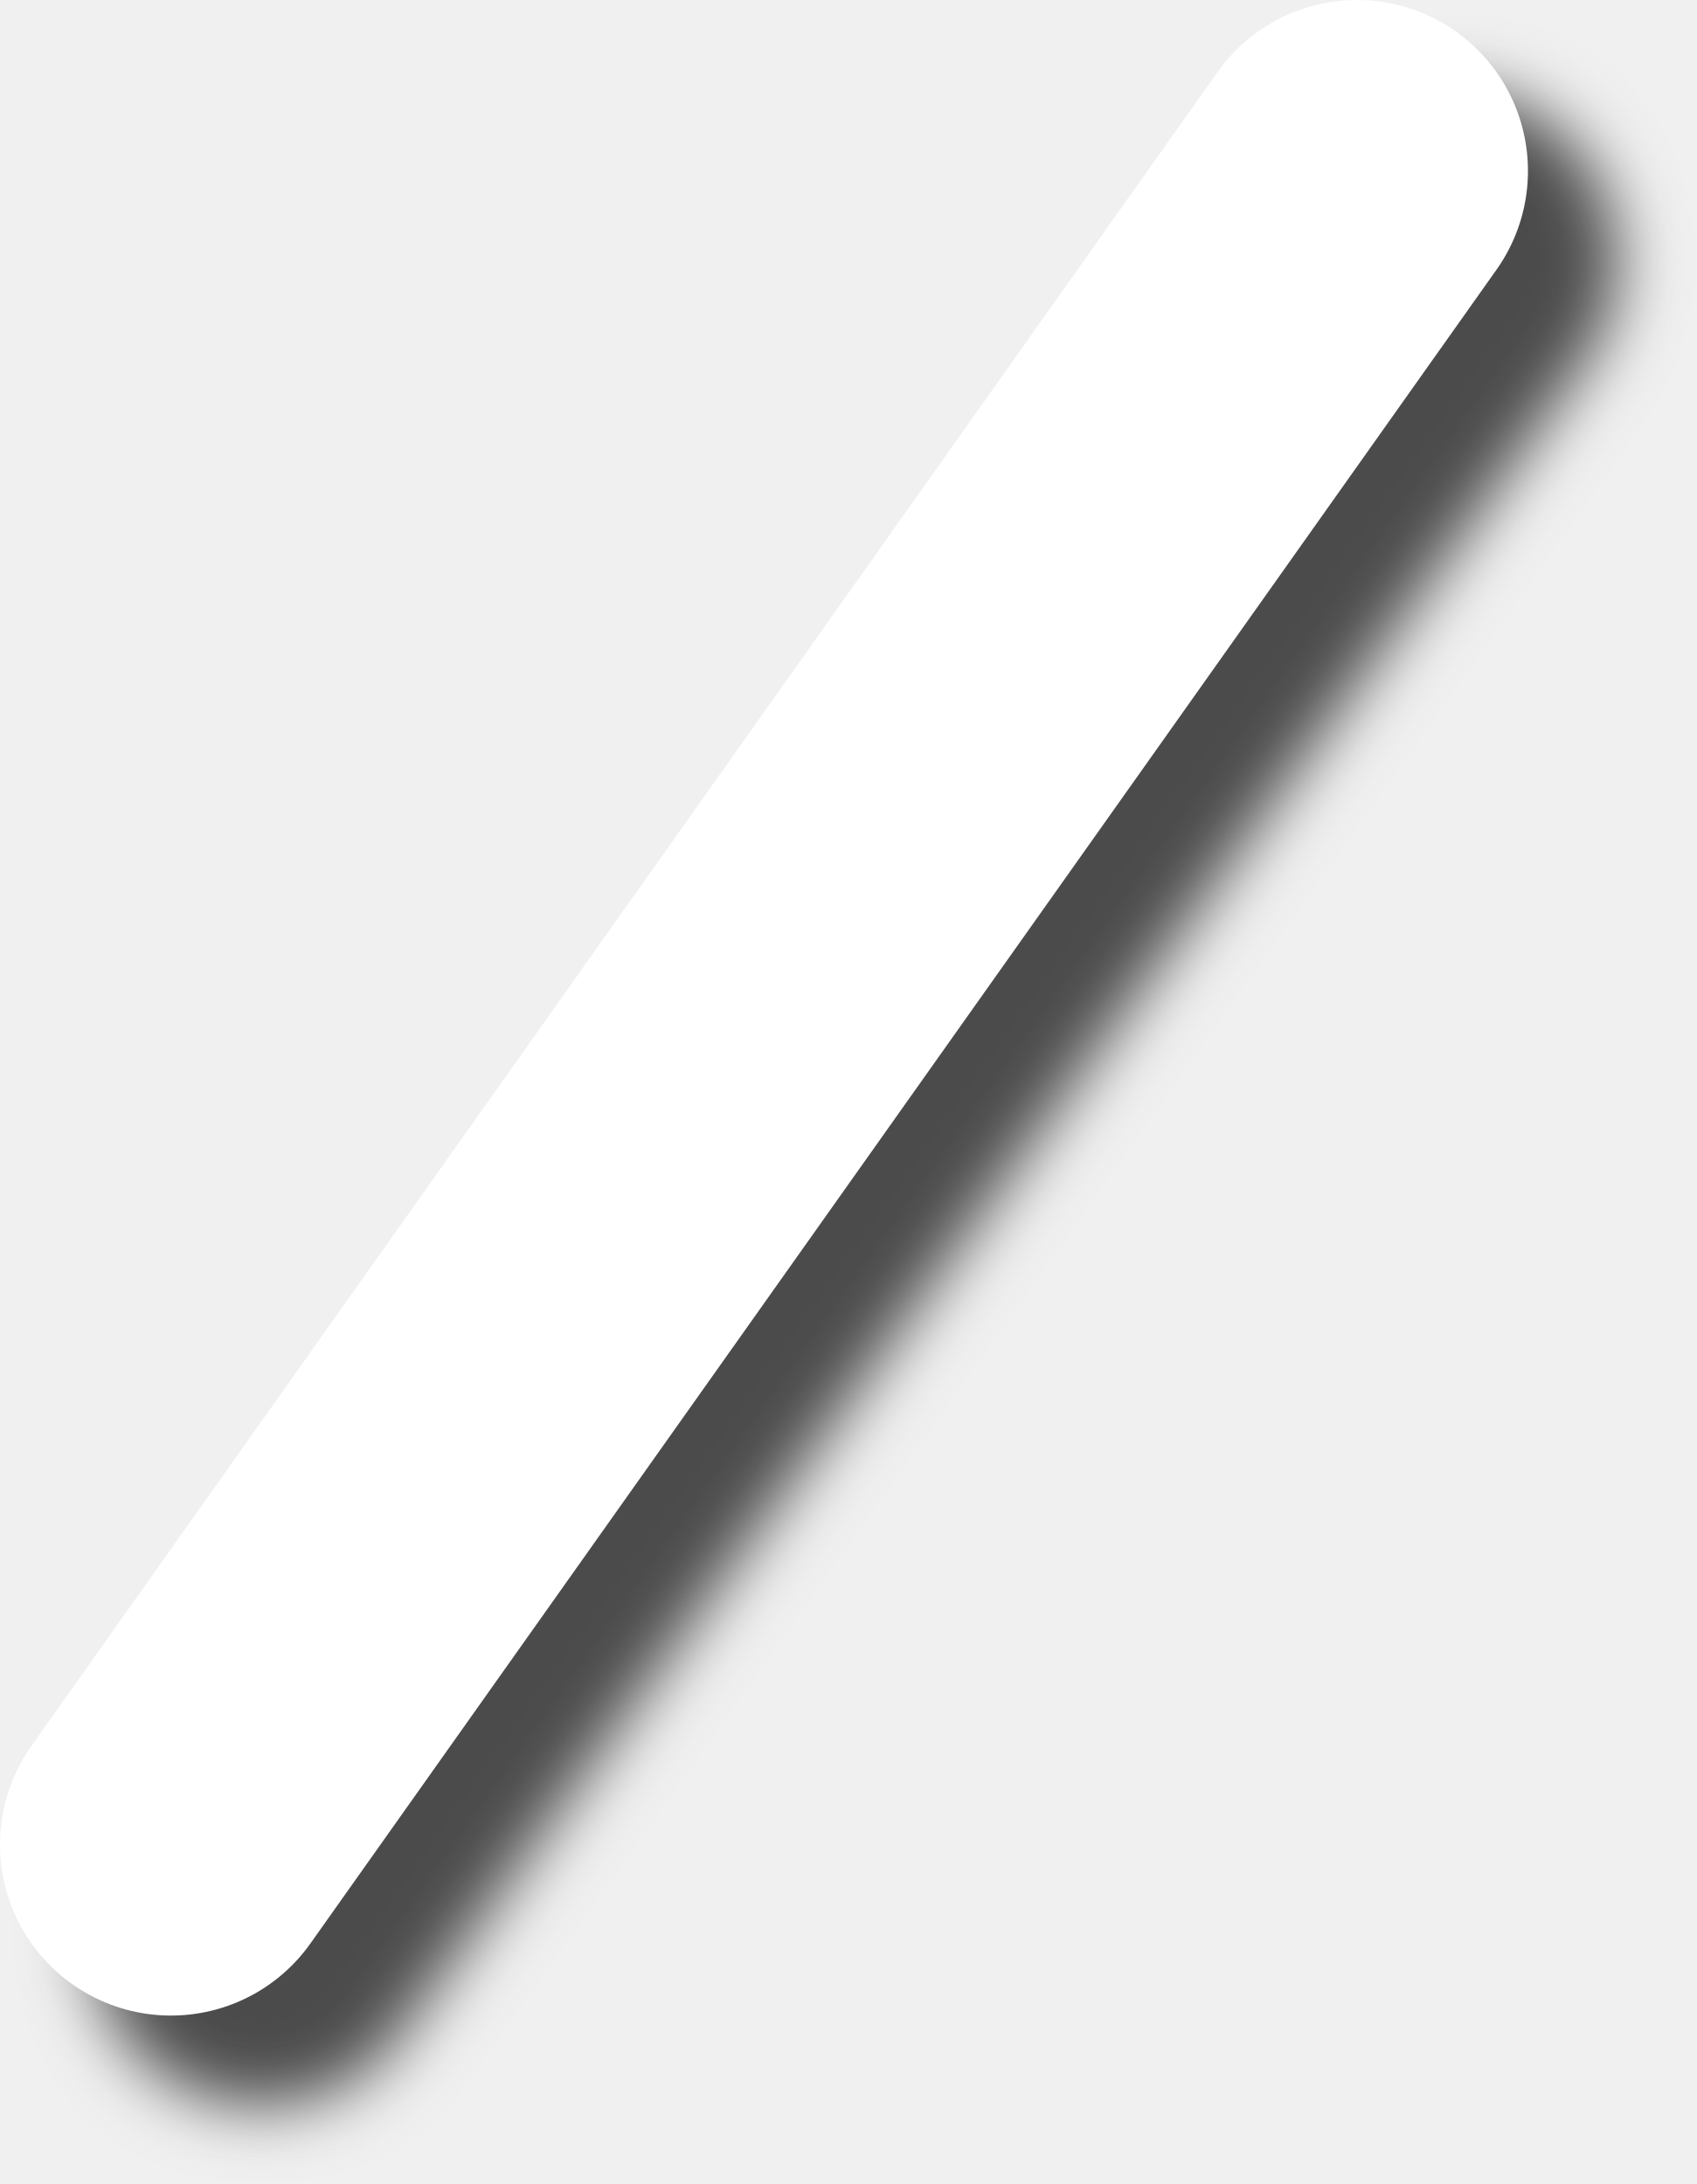
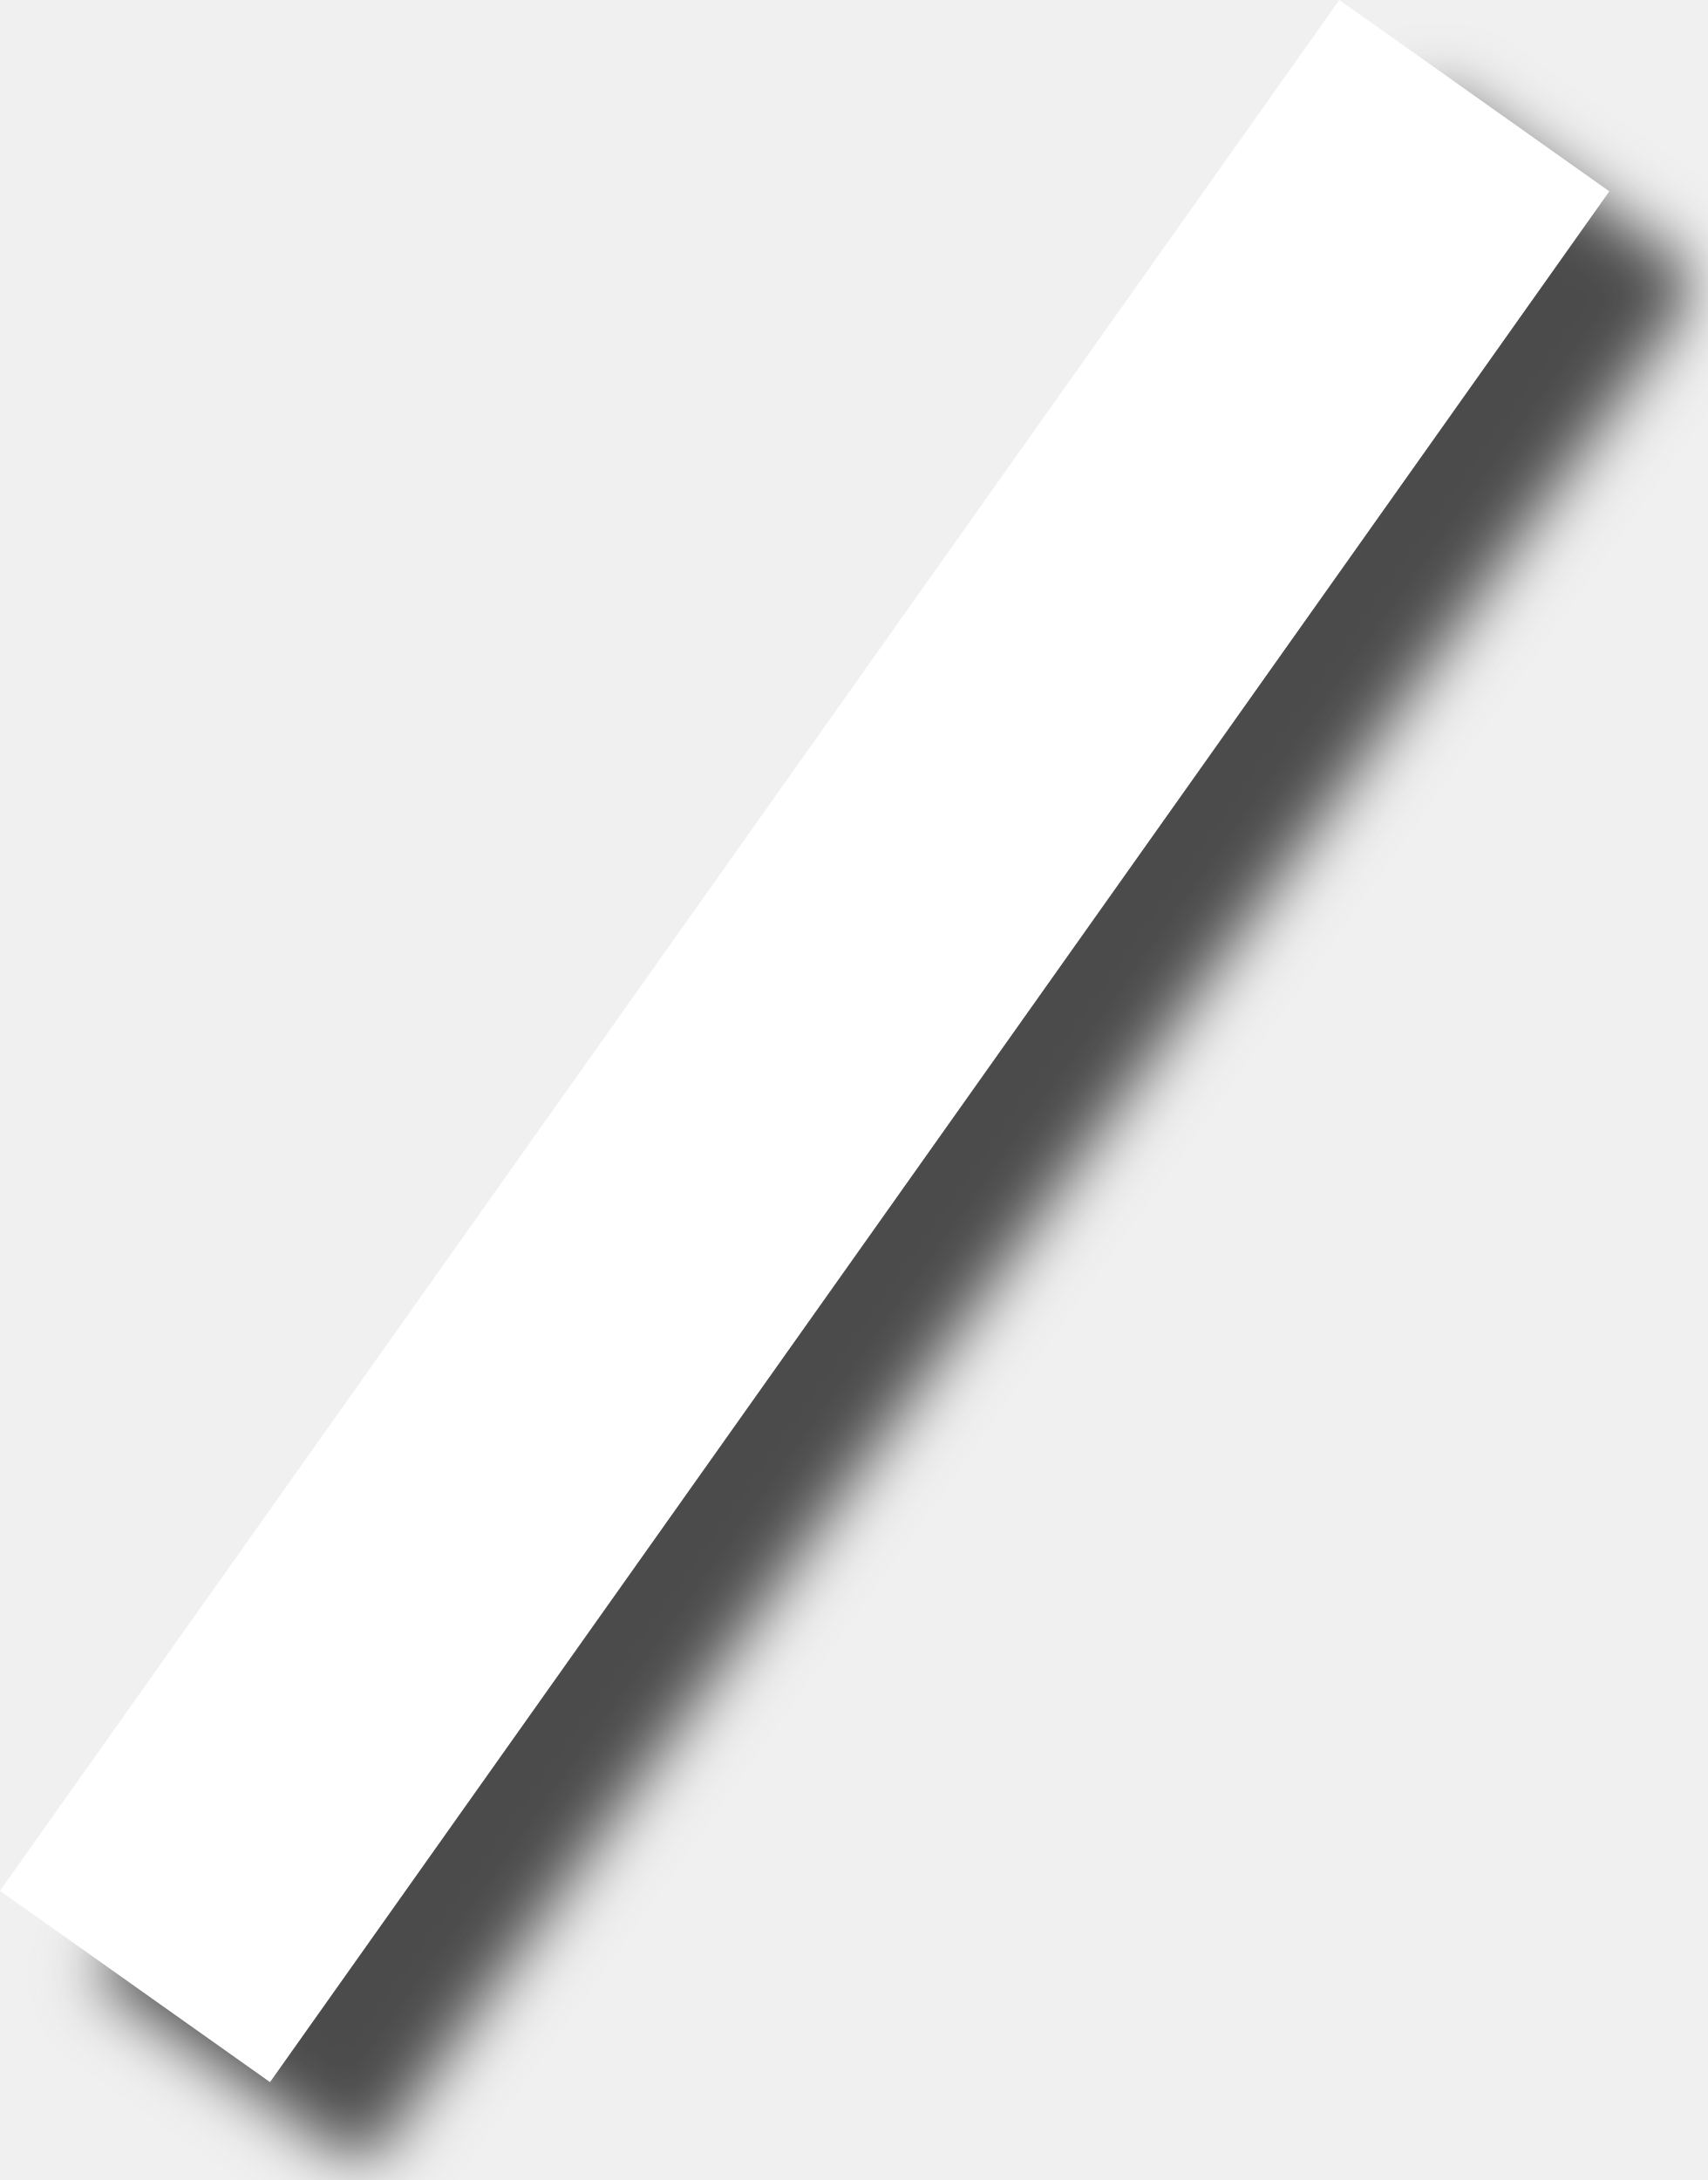
- <svg xmlns="http://www.w3.org/2000/svg" width="79.393mm" height="102.24mm" viewBox="0 0 79.393 102.24" version="1.1" id="svg1334">
+ <svg xmlns="http://www.w3.org/2000/svg" width="82.546mm" height="105.392mm" viewBox="0 0 82.546 105.392" version="1.1" id="svg1334">
  <defs id="defs1331">
-     <filter style="color-interpolation-filters:sRGB" id="filter2270" x="-0.21" y="-0.149" width="1.42" height="1.298">
+     <filter style="color-interpolation-filters:sRGB" id="filter2270" x="-0.267" y="-0.189" width="1.534" height="1.378">
      <feGaussianBlur stdDeviation="1.524" id="feGaussianBlur2272" />
    </filter>
  </defs>
-   <g id="layer2" style="mix-blend-mode:normal;filter:url(#filter2270)">
-     <path style="fill:#333333;stroke:#4b4b4b;stroke-width:16;stroke-linecap:round;stroke-linejoin:miter;stroke-miterlimit:4;stroke-dasharray:none;stroke-opacity:1" d="M 67.735,12.226 12.226,90.581" id="path1860-3" />
+   <g id="layer2" style="mix-blend-mode:normal;filter:url(#filter2270)" transform="translate(3.152455,3.152455)">
+     <path style="fill:#333333;stroke:#4b4b4b;stroke-width:16;stroke-linecap:square;stroke-linejoin:miter;stroke-miterlimit:4;stroke-dasharray:none;stroke-opacity:1" d="M 68.092,12.226 12.583,90.581" id="path1860-3" />
  </g>
-   <g id="layer1" transform="translate(-0.0341354,-0.3457854)">
-     <path style="fill:none;stroke:#ffffff;stroke-width:16;stroke-linecap:round;stroke-linejoin:miter;stroke-miterlimit:4;stroke-dasharray:none;stroke-opacity:1" d="M 63.543,8.346 8.034,86.701" id="path1860" />
+   <g id="layer1" transform="translate(3.11832,2.806669)">
+     <path style="fill:none;stroke:#ffffff;stroke-width:16;stroke-linecap:square;stroke-linejoin:miter;stroke-miterlimit:4;stroke-dasharray:none;stroke-opacity:1" d="M 63.543,8.346 8.034,86.701" id="path1860" />
  </g>
</svg>
